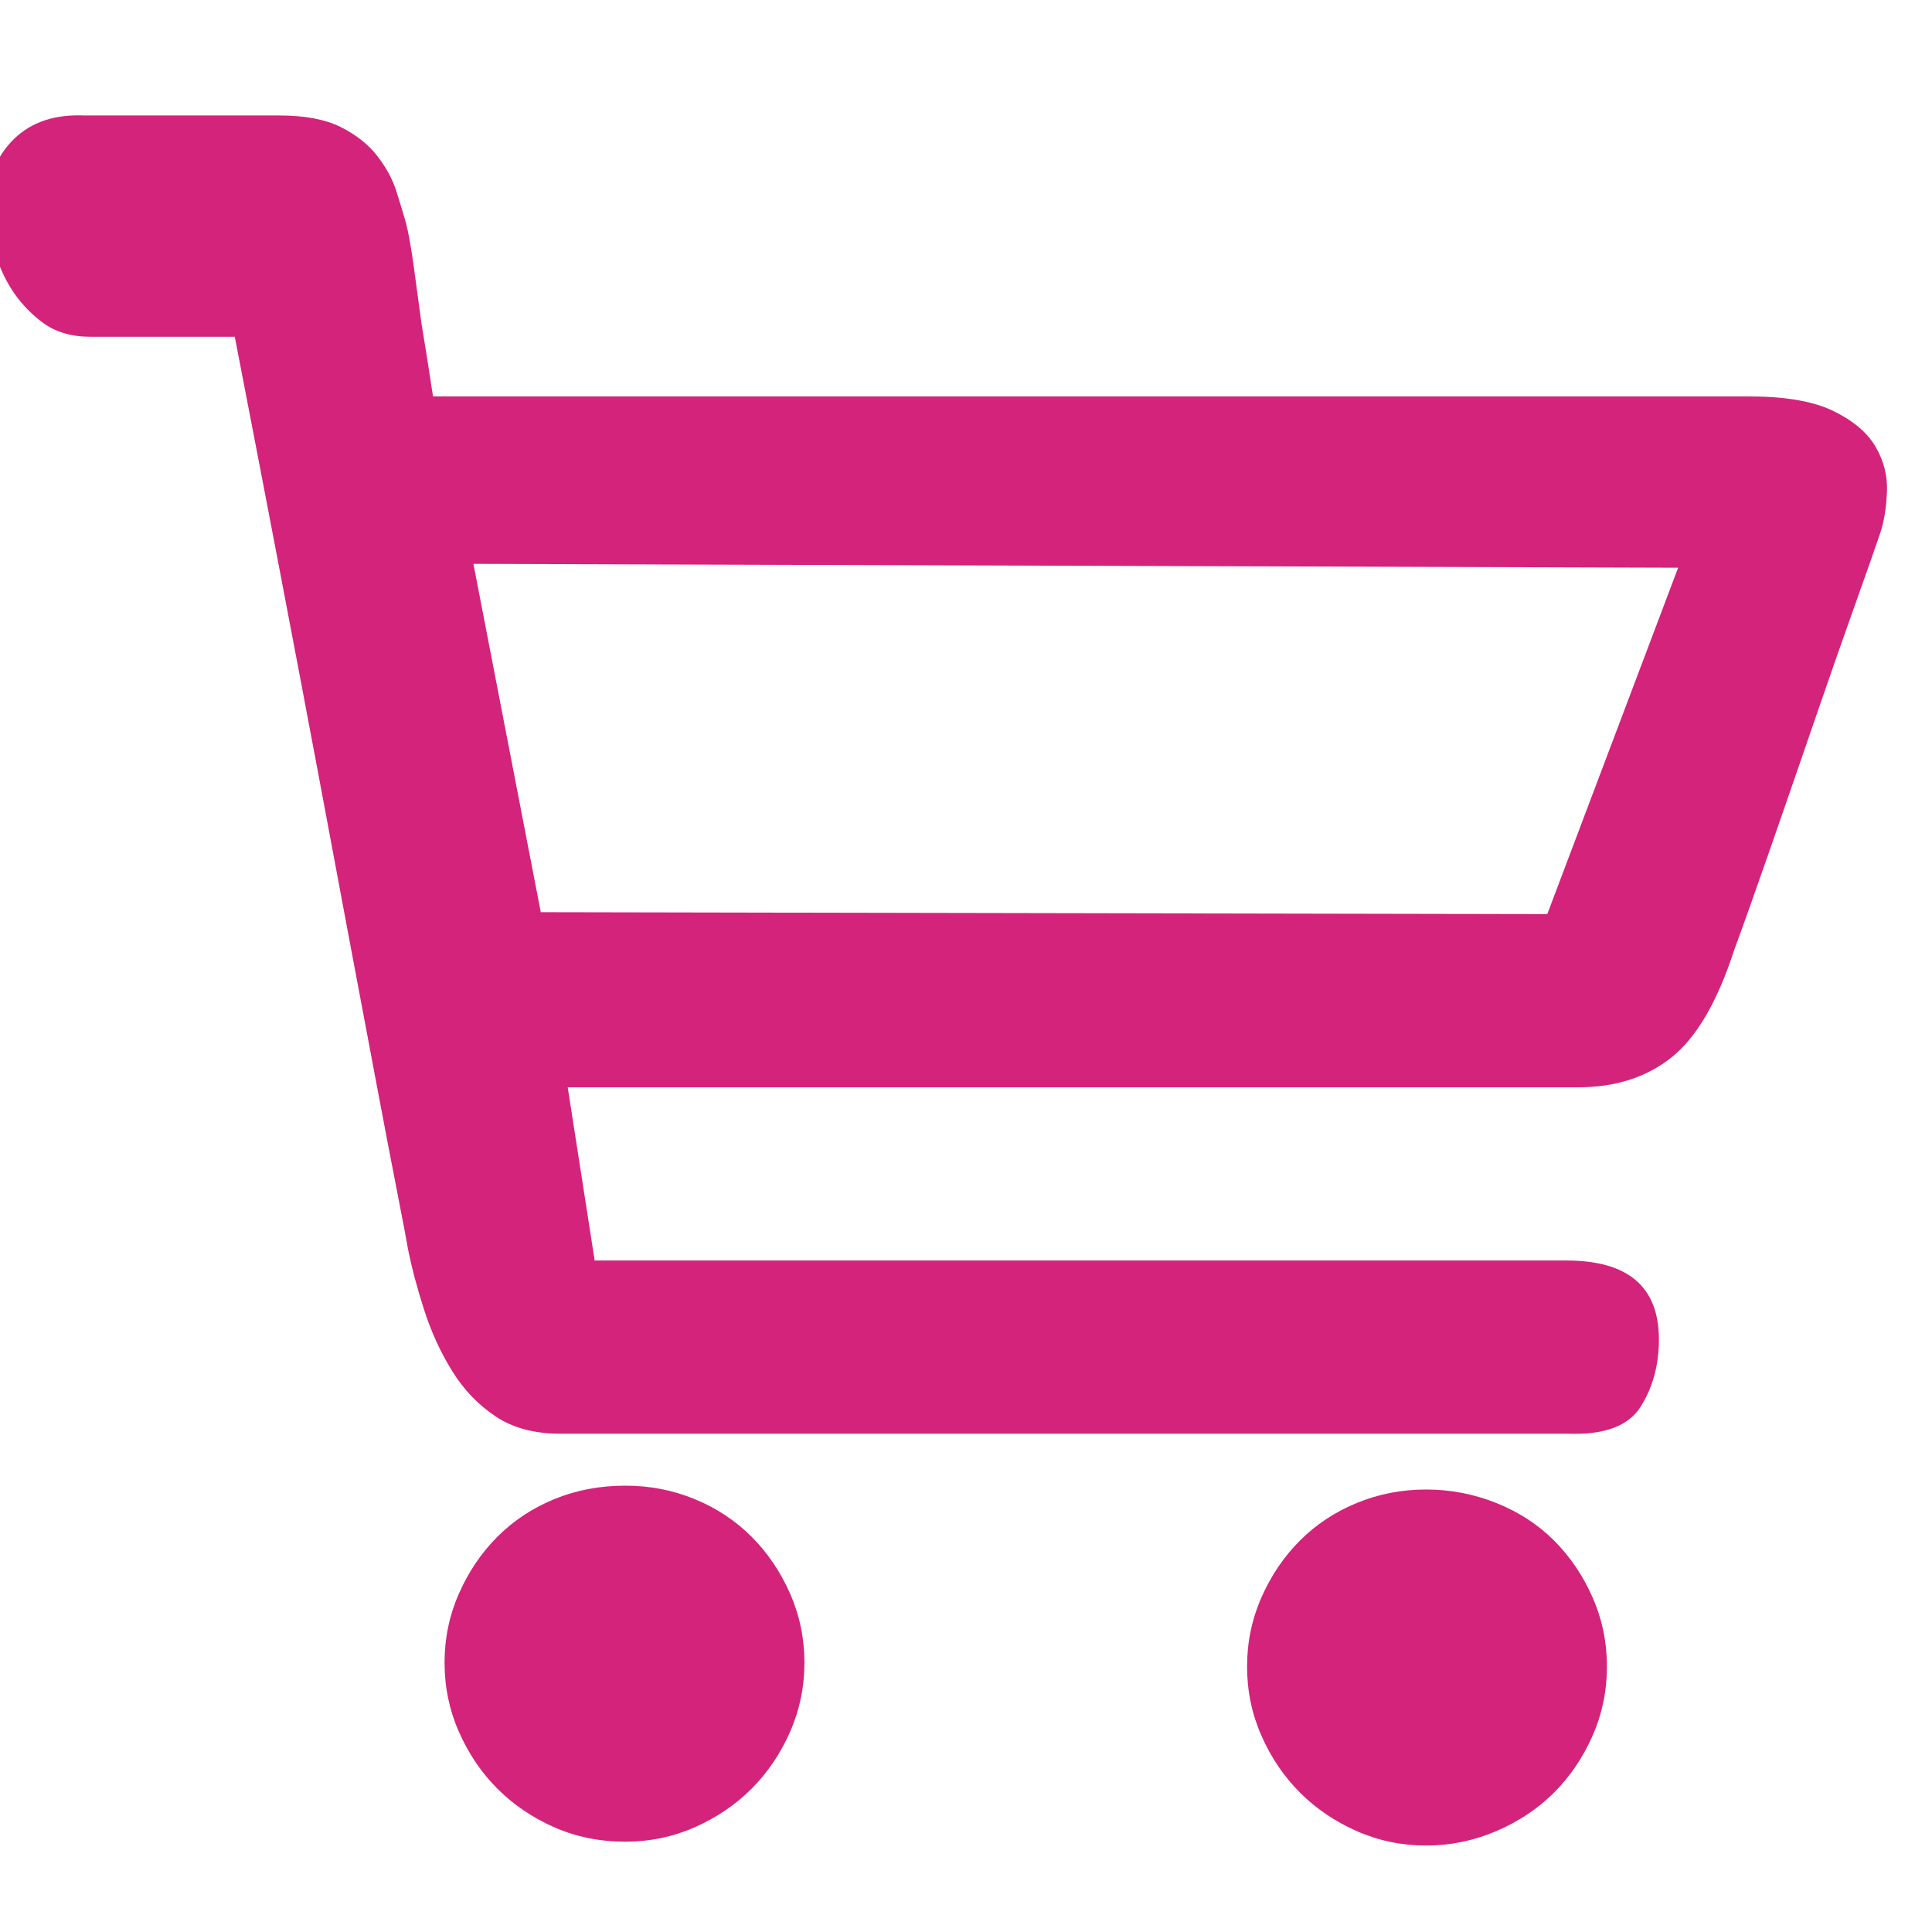
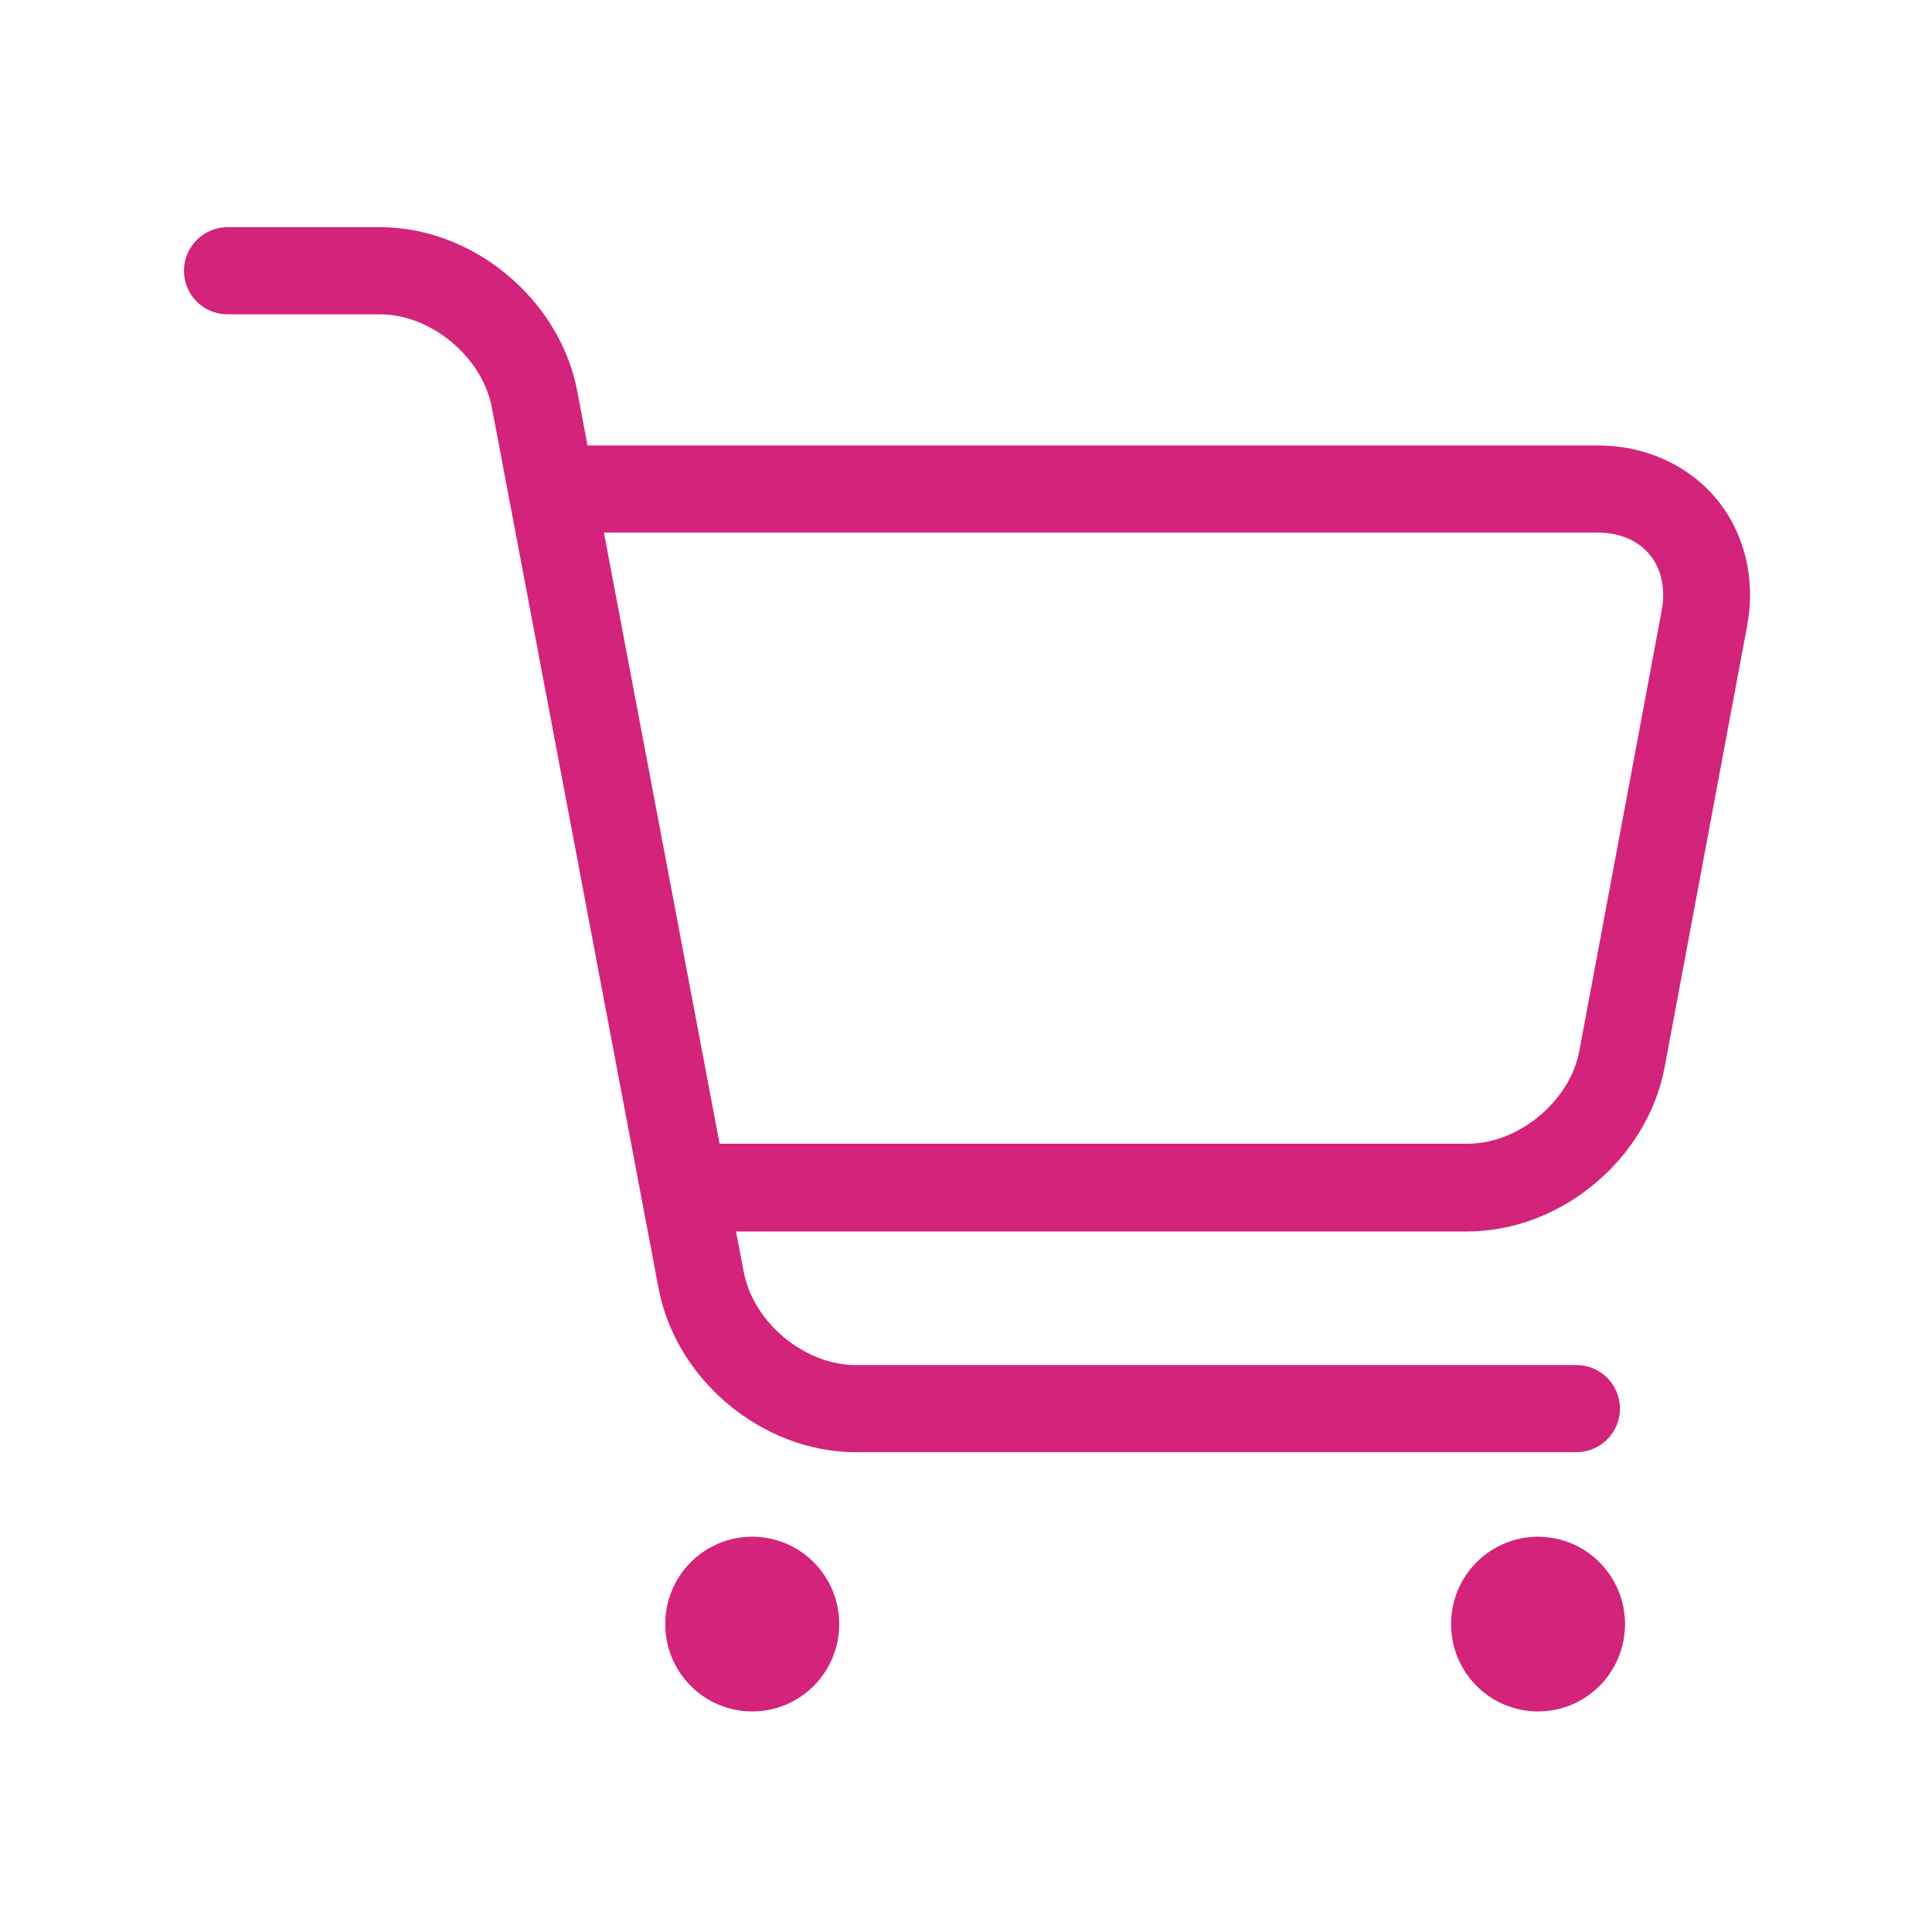
- <svg xmlns="http://www.w3.org/2000/svg" t="1618330147619" class="icon" viewBox="0 0 1028 1024" version="1.1" p-id="1195" width="200.781" height="200">
+ <svg xmlns="http://www.w3.org/2000/svg" t="1618398727548" class="icon" viewBox="0 0 1024 1024" version="1.1" p-id="2071" width="200" height="200">
  <defs>
    <style type="text/css" />
  </defs>
-   <path d="M332.8 790.528q19.456 0 36.864 7.168t30.208 19.968 20.48 30.208 7.68 36.864-7.68 36.864-20.48 30.208-30.208 20.48-36.864 7.68q-20.48 0-37.888-7.68t-30.208-20.48-20.48-30.208-7.68-36.864 7.68-36.864 20.48-30.208 30.208-19.968 37.888-7.168zM758.784 792.576q19.456 0 37.376 7.168t30.72 19.968 20.48 30.208 7.68 36.864-7.68 36.864-20.48 30.208-30.72 20.48-37.376 7.68-36.864-7.68-30.208-20.48-20.48-30.208-7.68-36.864 7.68-36.864 20.48-30.208 30.208-19.968 36.864-7.168zM930.816 210.944q28.672 0 44.544 7.68t22.528 18.944 6.144 24.064-3.584 22.016-13.312 37.888-22.016 62.976-23.552 68.096-18.944 53.248q-13.312 40.96-33.28 56.832t-49.664 15.872l-35.84 0-65.536 0-86.016 0-96.256 0-253.952 0 14.336 92.16 517.12 0q49.152 0 49.152 41.984 0 20.48-9.728 35.84t-38.4 14.336l-49.152 0-94.208 0-118.784 0-119.808 0-99.328 0-55.296 0q-20.48 0-34.304-9.216t-23.04-24.064-14.848-32.256-8.704-32.768q-1.024-6.144-5.632-29.696t-11.264-58.88-14.848-78.848-16.384-87.552q-19.456-103.424-44.032-230.4l-76.8 0q-15.36 0-25.6-7.68t-16.896-18.432-9.216-23.04-2.56-22.528q0-20.48 13.824-33.792t37.376-12.288l103.424 0q20.48 0 32.768 6.144t19.456 15.36 10.24 18.944 5.12 16.896q2.048 8.192 4.096 23.04t4.096 30.208q3.072 18.432 6.144 38.912l700.416 0zM892.928 302.08l-641.024-2.048 35.84 185.344 535.552 1.024z" p-id="1196" fill="#d4237a" />
+   <path d="M909.8 264.5c-14.9-18-37.8-28.4-62.8-28.4H311.4l-5.4-28.6c-9.2-48.8-55.1-87.1-104.6-87.1h-80.8c-12.7 0-23.1 10.4-23.1 23.1 0 12.8 10.3 23.1 23.1 23.1h80.8c27.1 0 54.2 22.6 59.3 49.4L349 682.6c9.1 48.8 55.1 87.1 104.6 87.1h381.9c12.7 0 23.1-10.3 23.1-23.1s-10.3-23.1-23.1-23.1h-382c-27.1 0-54.3-22.6-59.3-49.4l-4.1-21.4h387.6c49.5 0 95.5-38.3 104.6-87.1L926 331.8c4.7-24.8-1.3-49.3-16.2-67.3z m-29 58.7l-43.7 233.7c-5 26.8-32.1 49.3-59.3 49.3H381.4l-61.3-323.9H847c11.4 0 21.1 4.1 27.4 11.7 6.2 7.6 8.4 17.9 6.4 29.2zM398.7 814.5c-25.5 0-46.1 20.7-46.1 46.3 0 25.6 20.6 46.3 46.1 46.3s46.1-20.7 46.1-46.3c0-25.6-20.6-46.3-46.1-46.3z m416.5 0c-25.5 0-46.1 20.7-46.1 46.3 0 25.6 20.6 46.3 46.1 46.3s46.1-20.7 46.1-46.3c0-25.6-20.7-46.3-46.1-46.3z" p-id="2072" fill="#d4237a" />
</svg>
